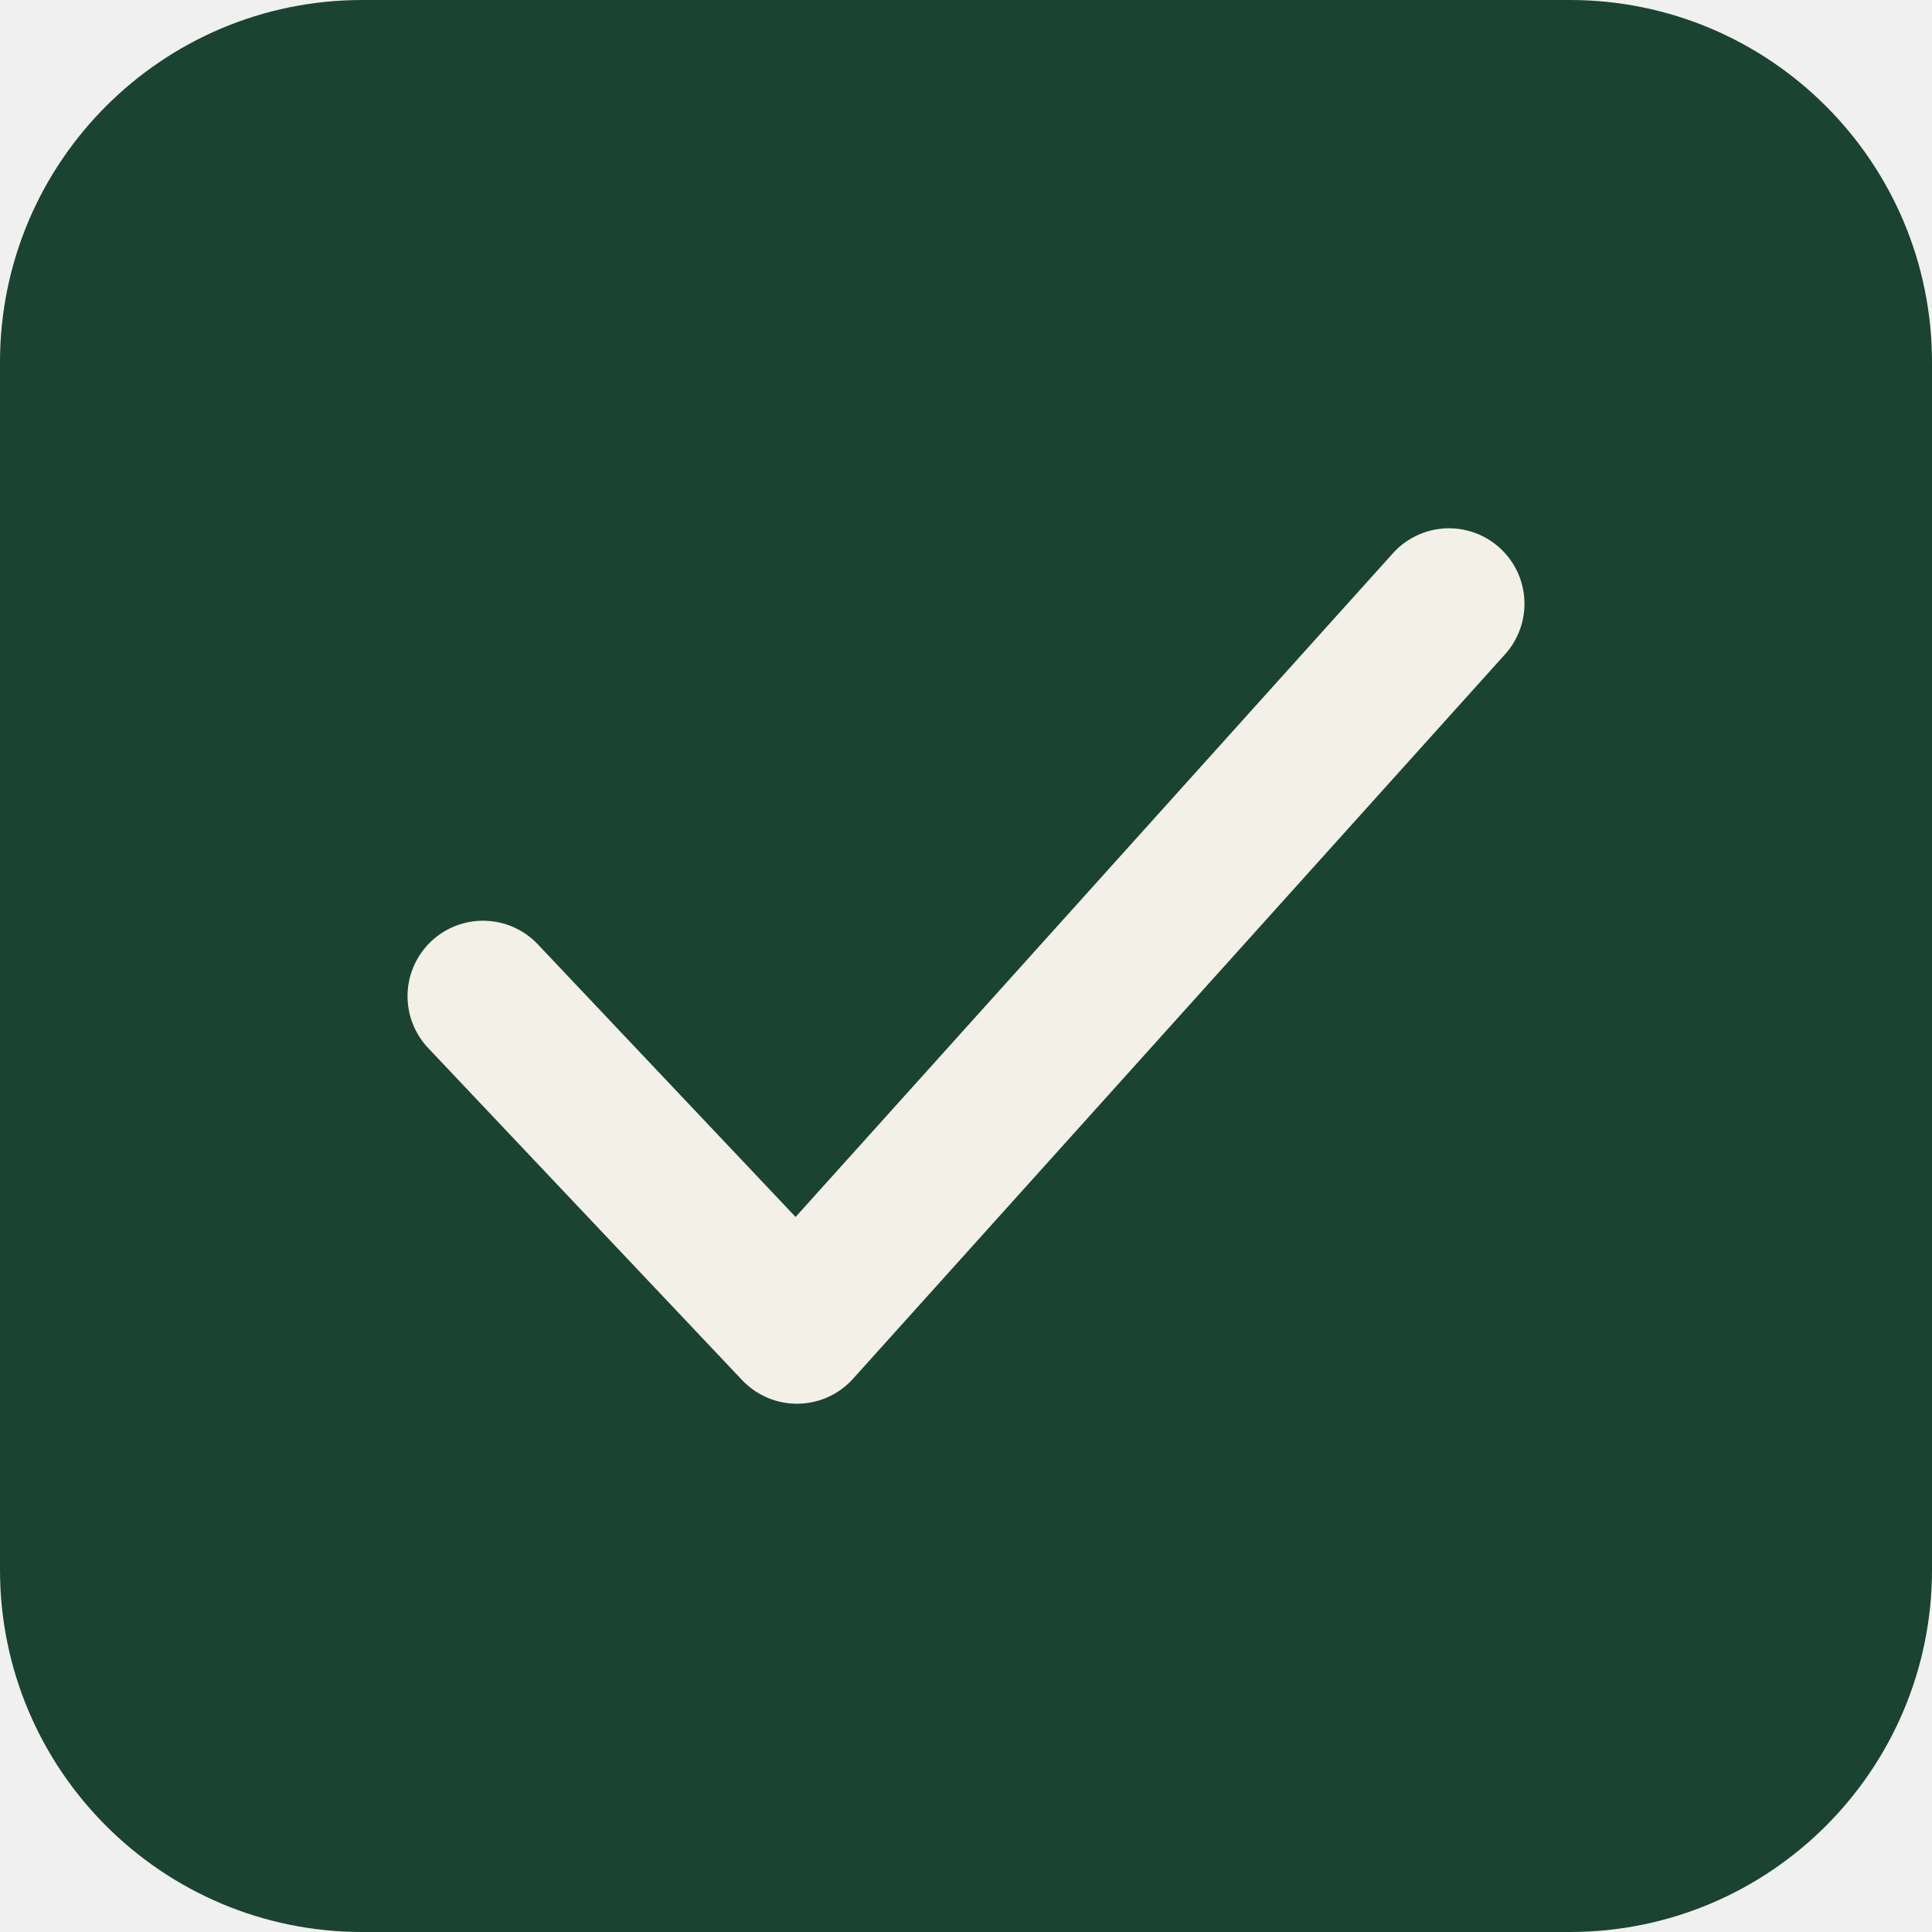
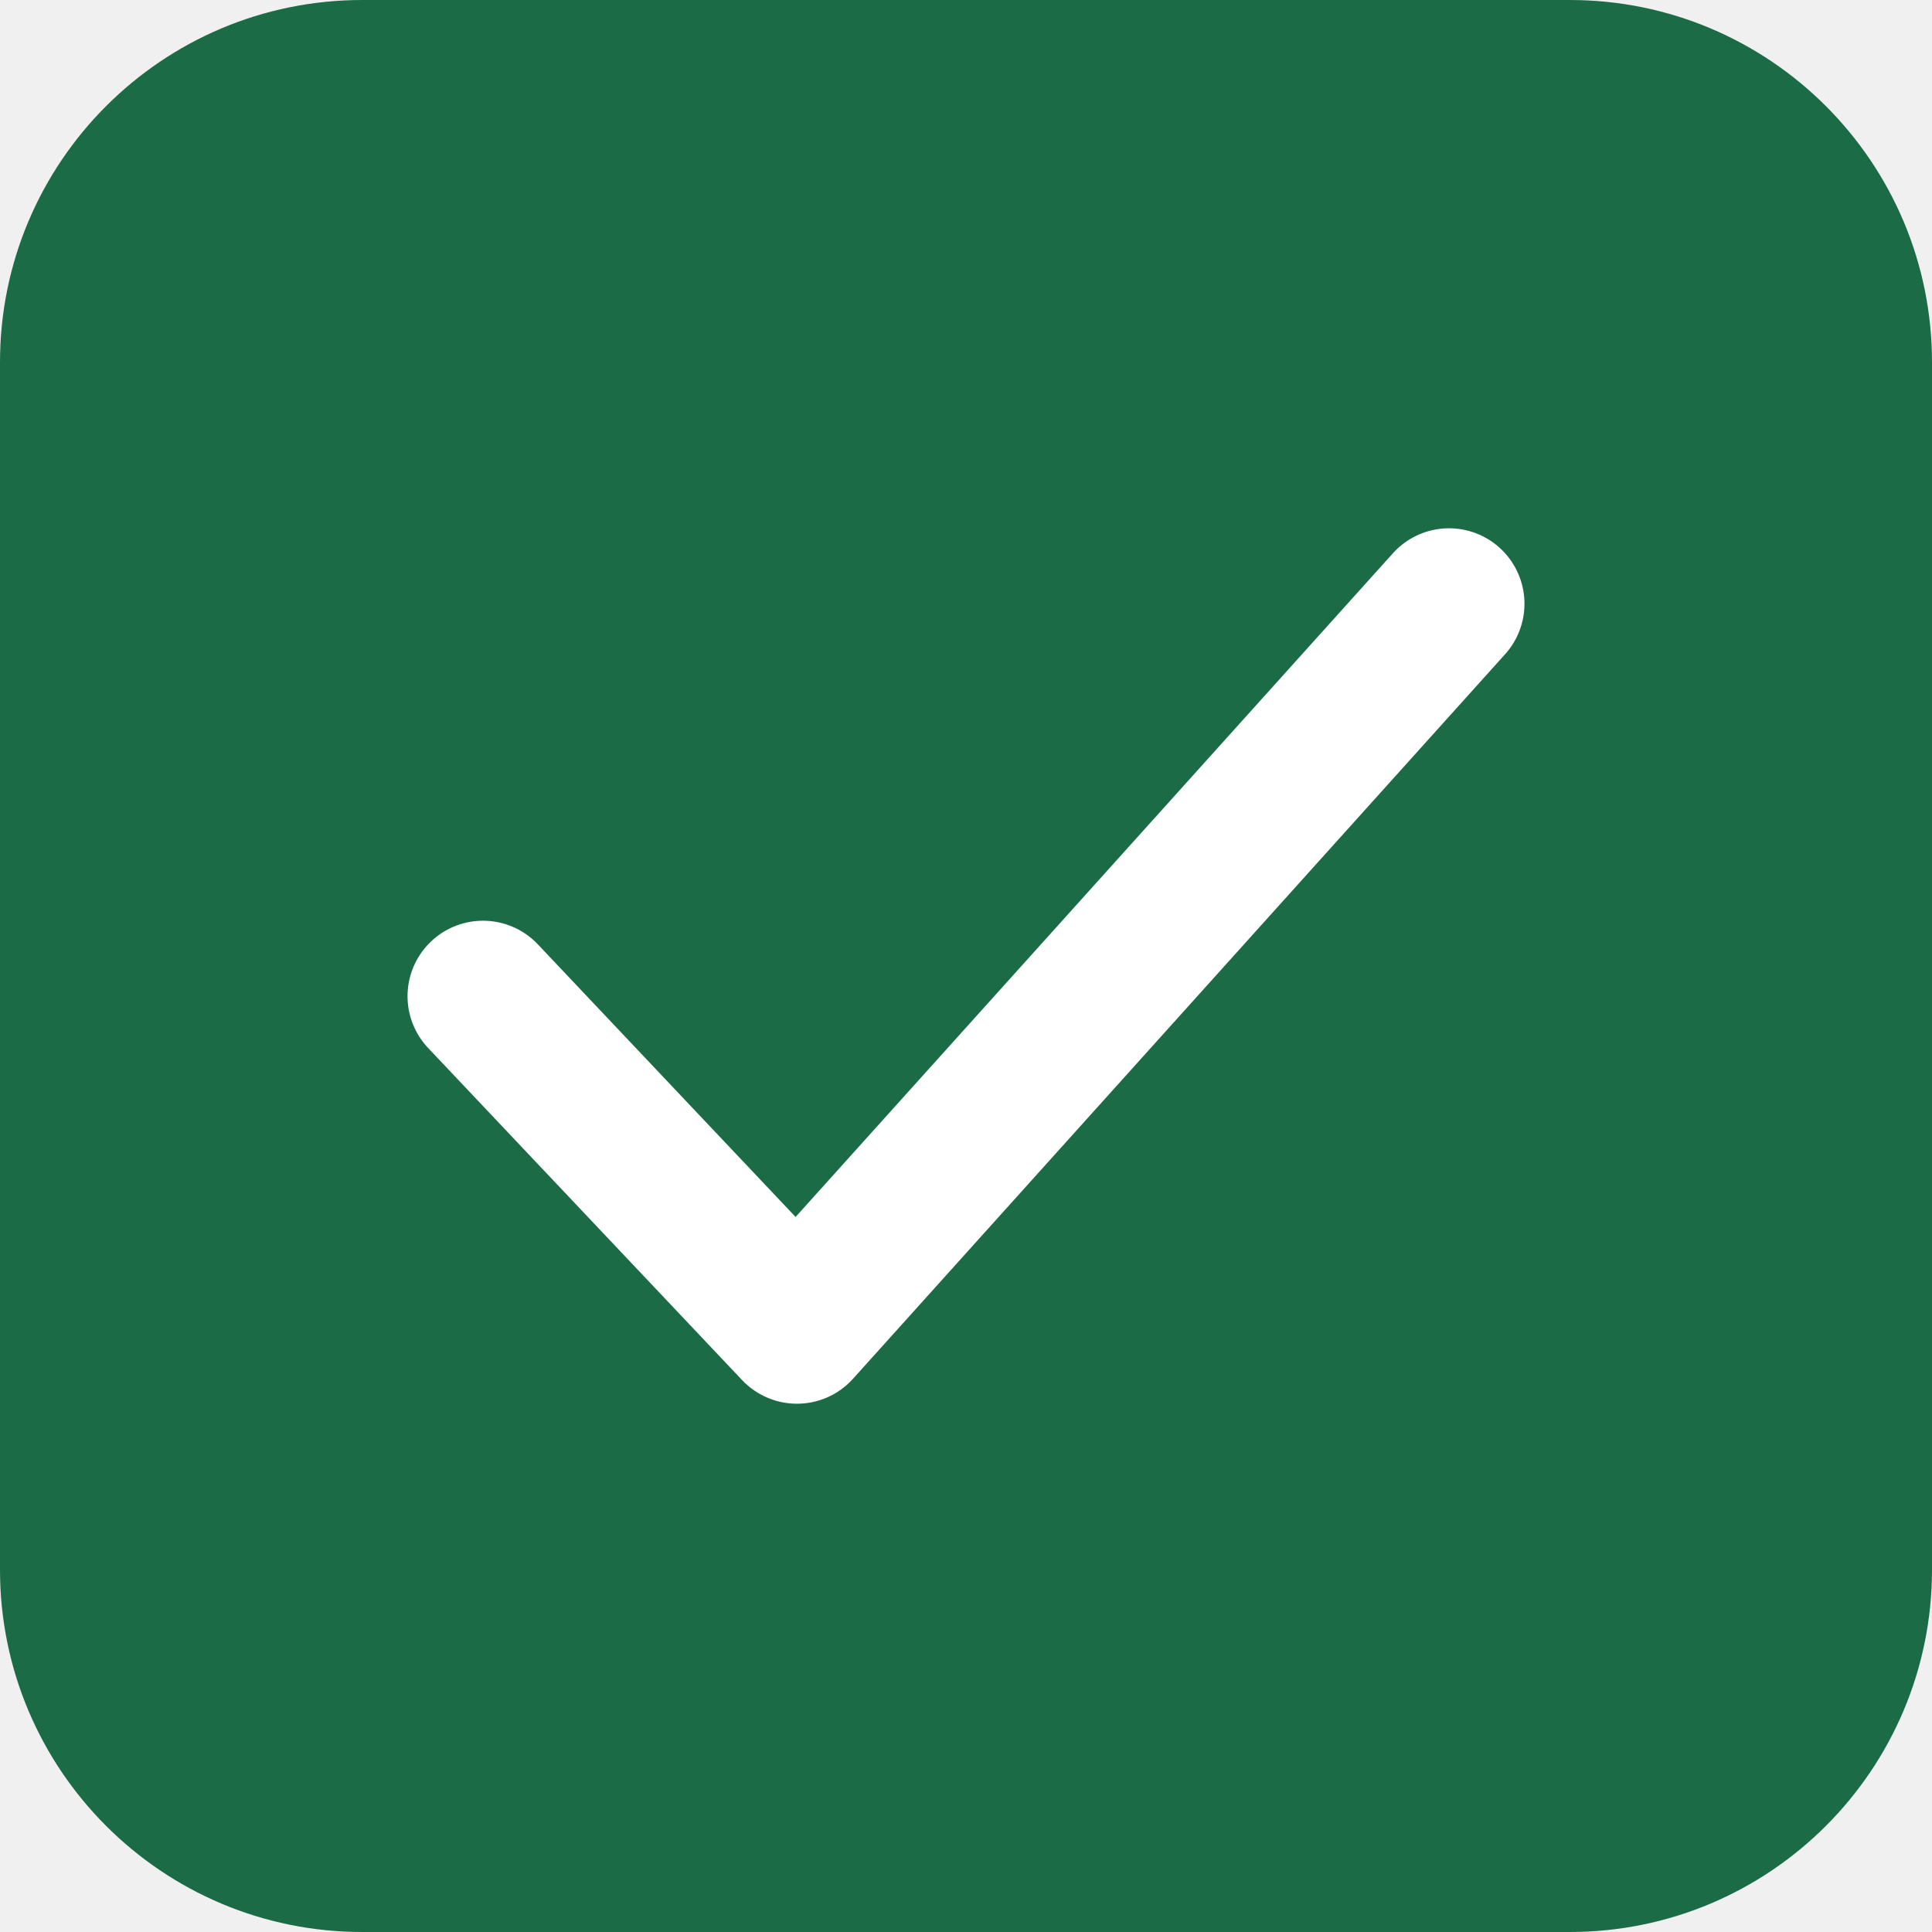
<svg xmlns="http://www.w3.org/2000/svg" viewBox="0 0 32 32">
-   <rect width="32" height="32" rx="6" fill="#1b4332" />
-   <path d="M8 16.5 13.2 22 24 10" fill="none" stroke="#f3f0e8" stroke-width="2.5" stroke-linecap="round" stroke-linejoin="round" />
+   <rect width="32" height="32" rx="6" fill="#1C6B47" />
+   <path d="M8 16.5 13.2 22 24 10" fill="none" stroke="#FFFFFF" stroke-width="2.5" stroke-linecap="round" stroke-linejoin="round" />
</svg>
